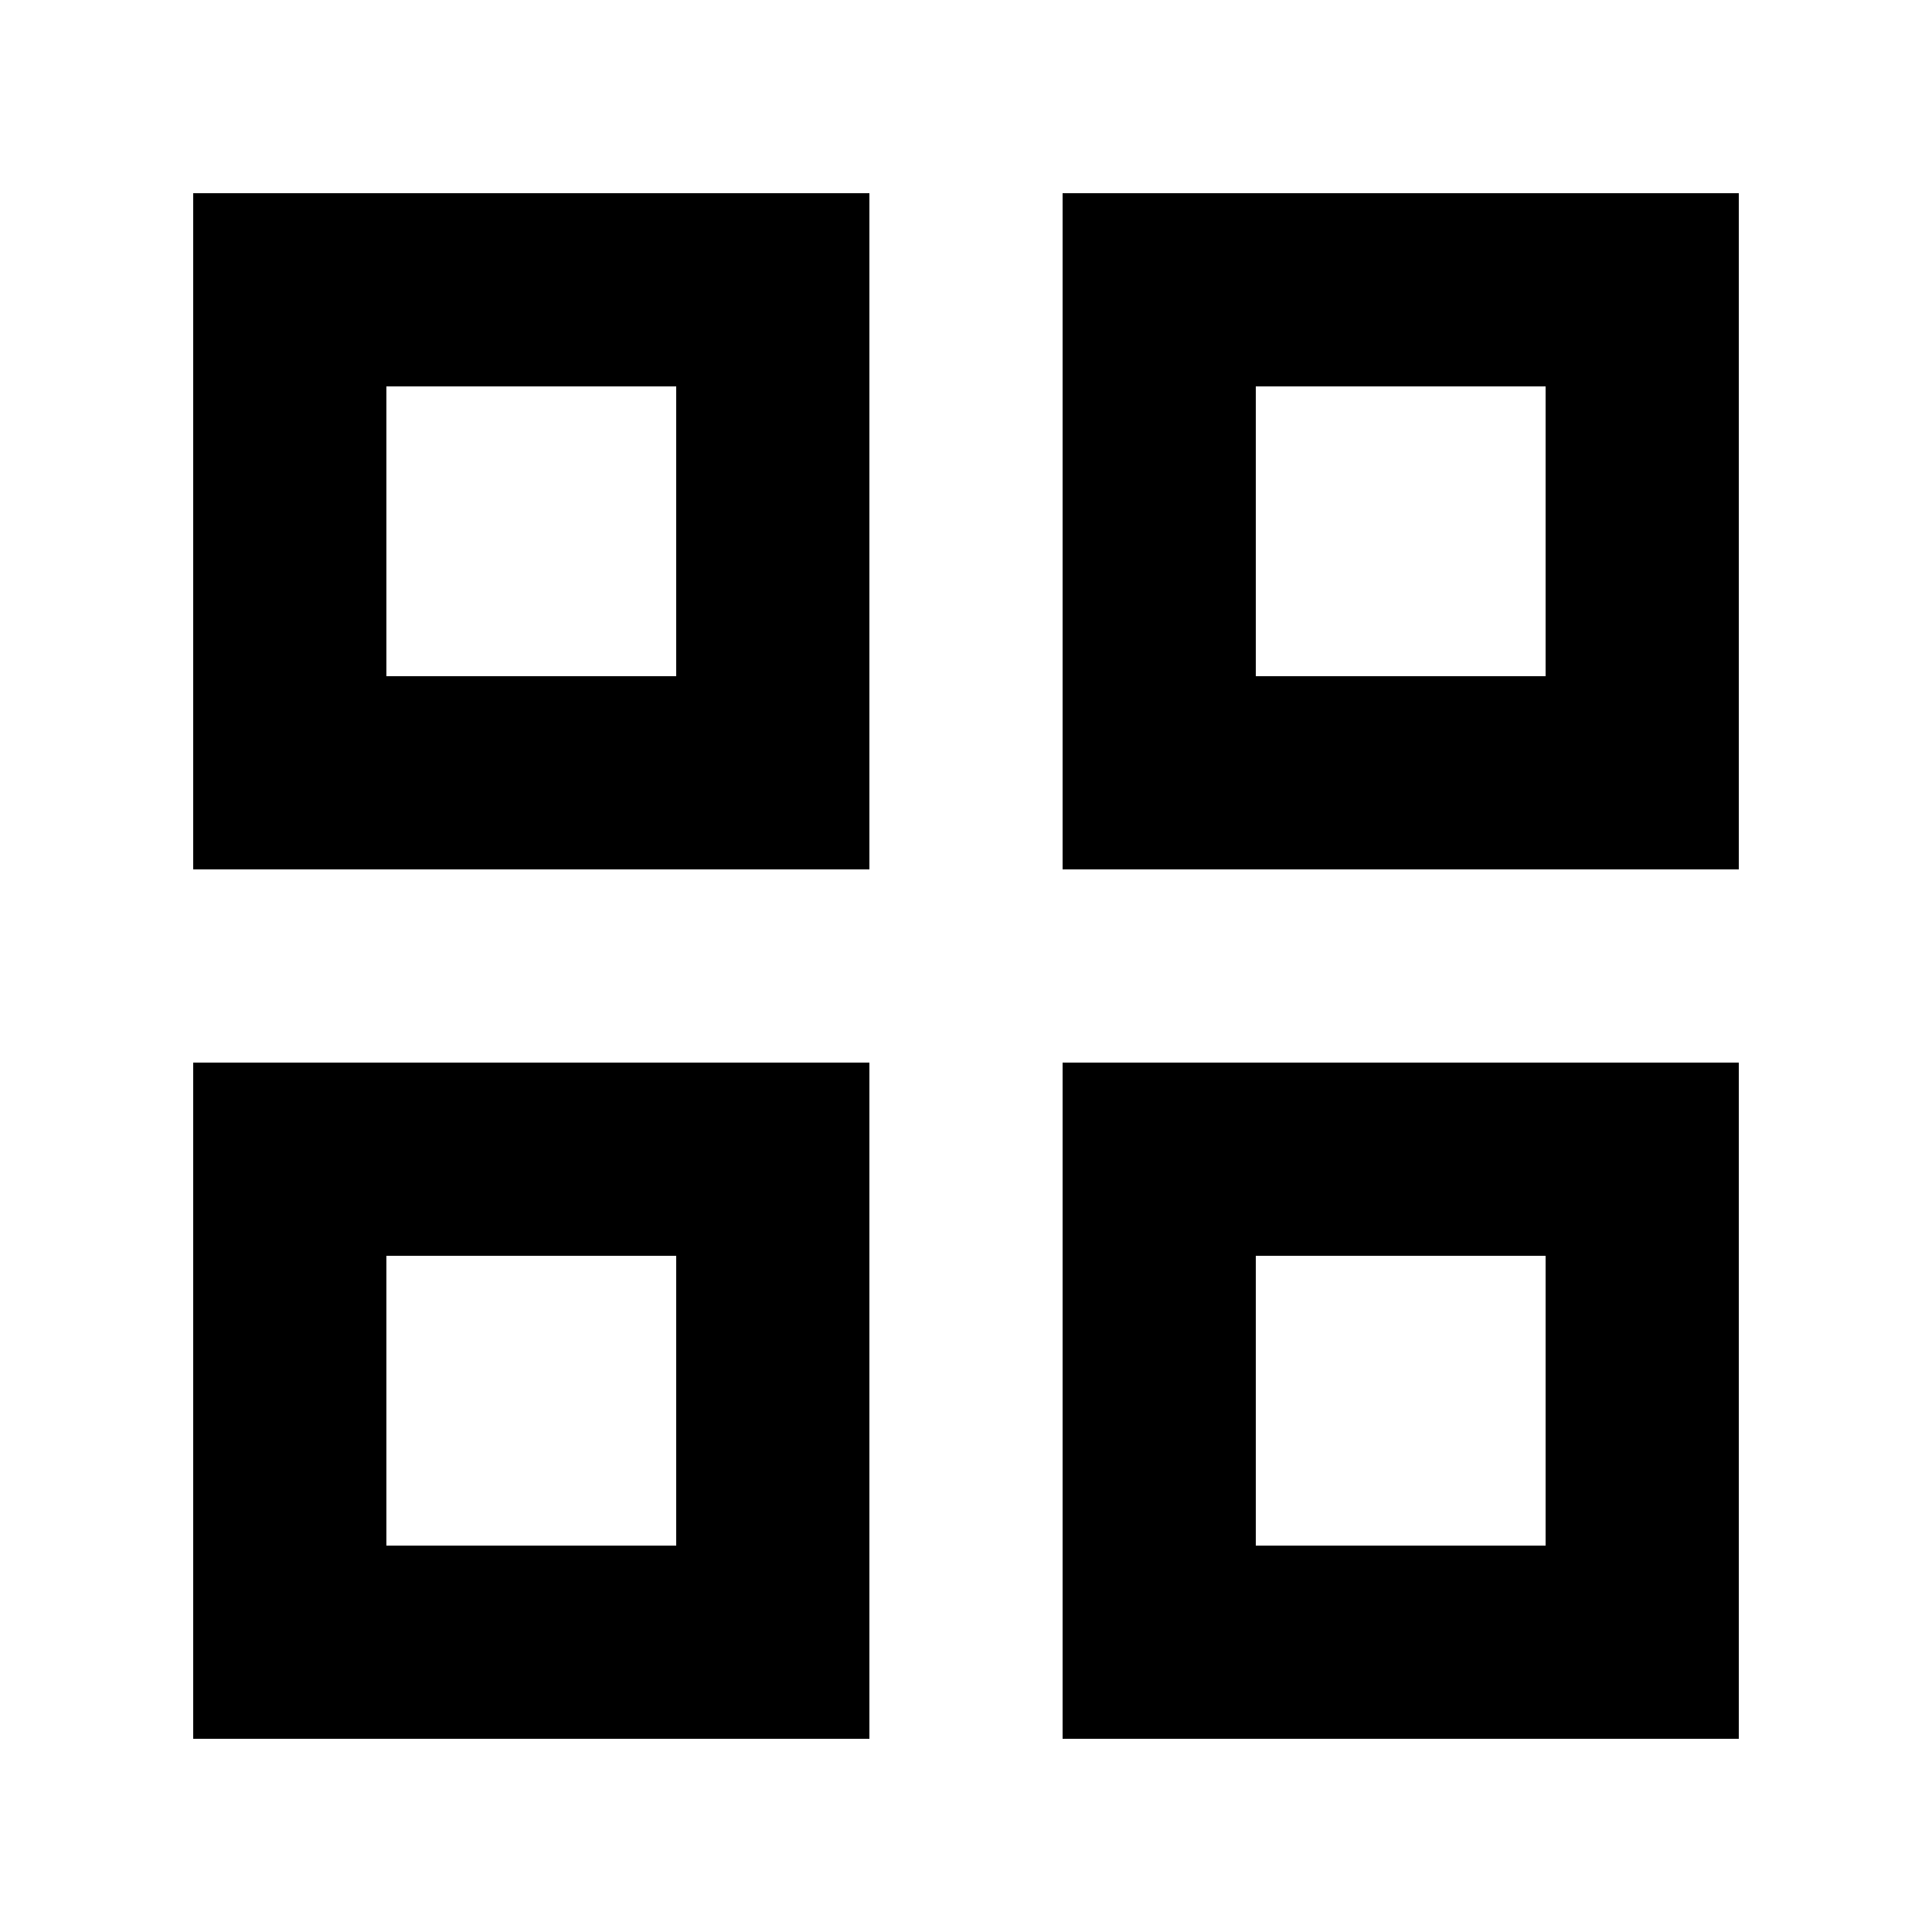
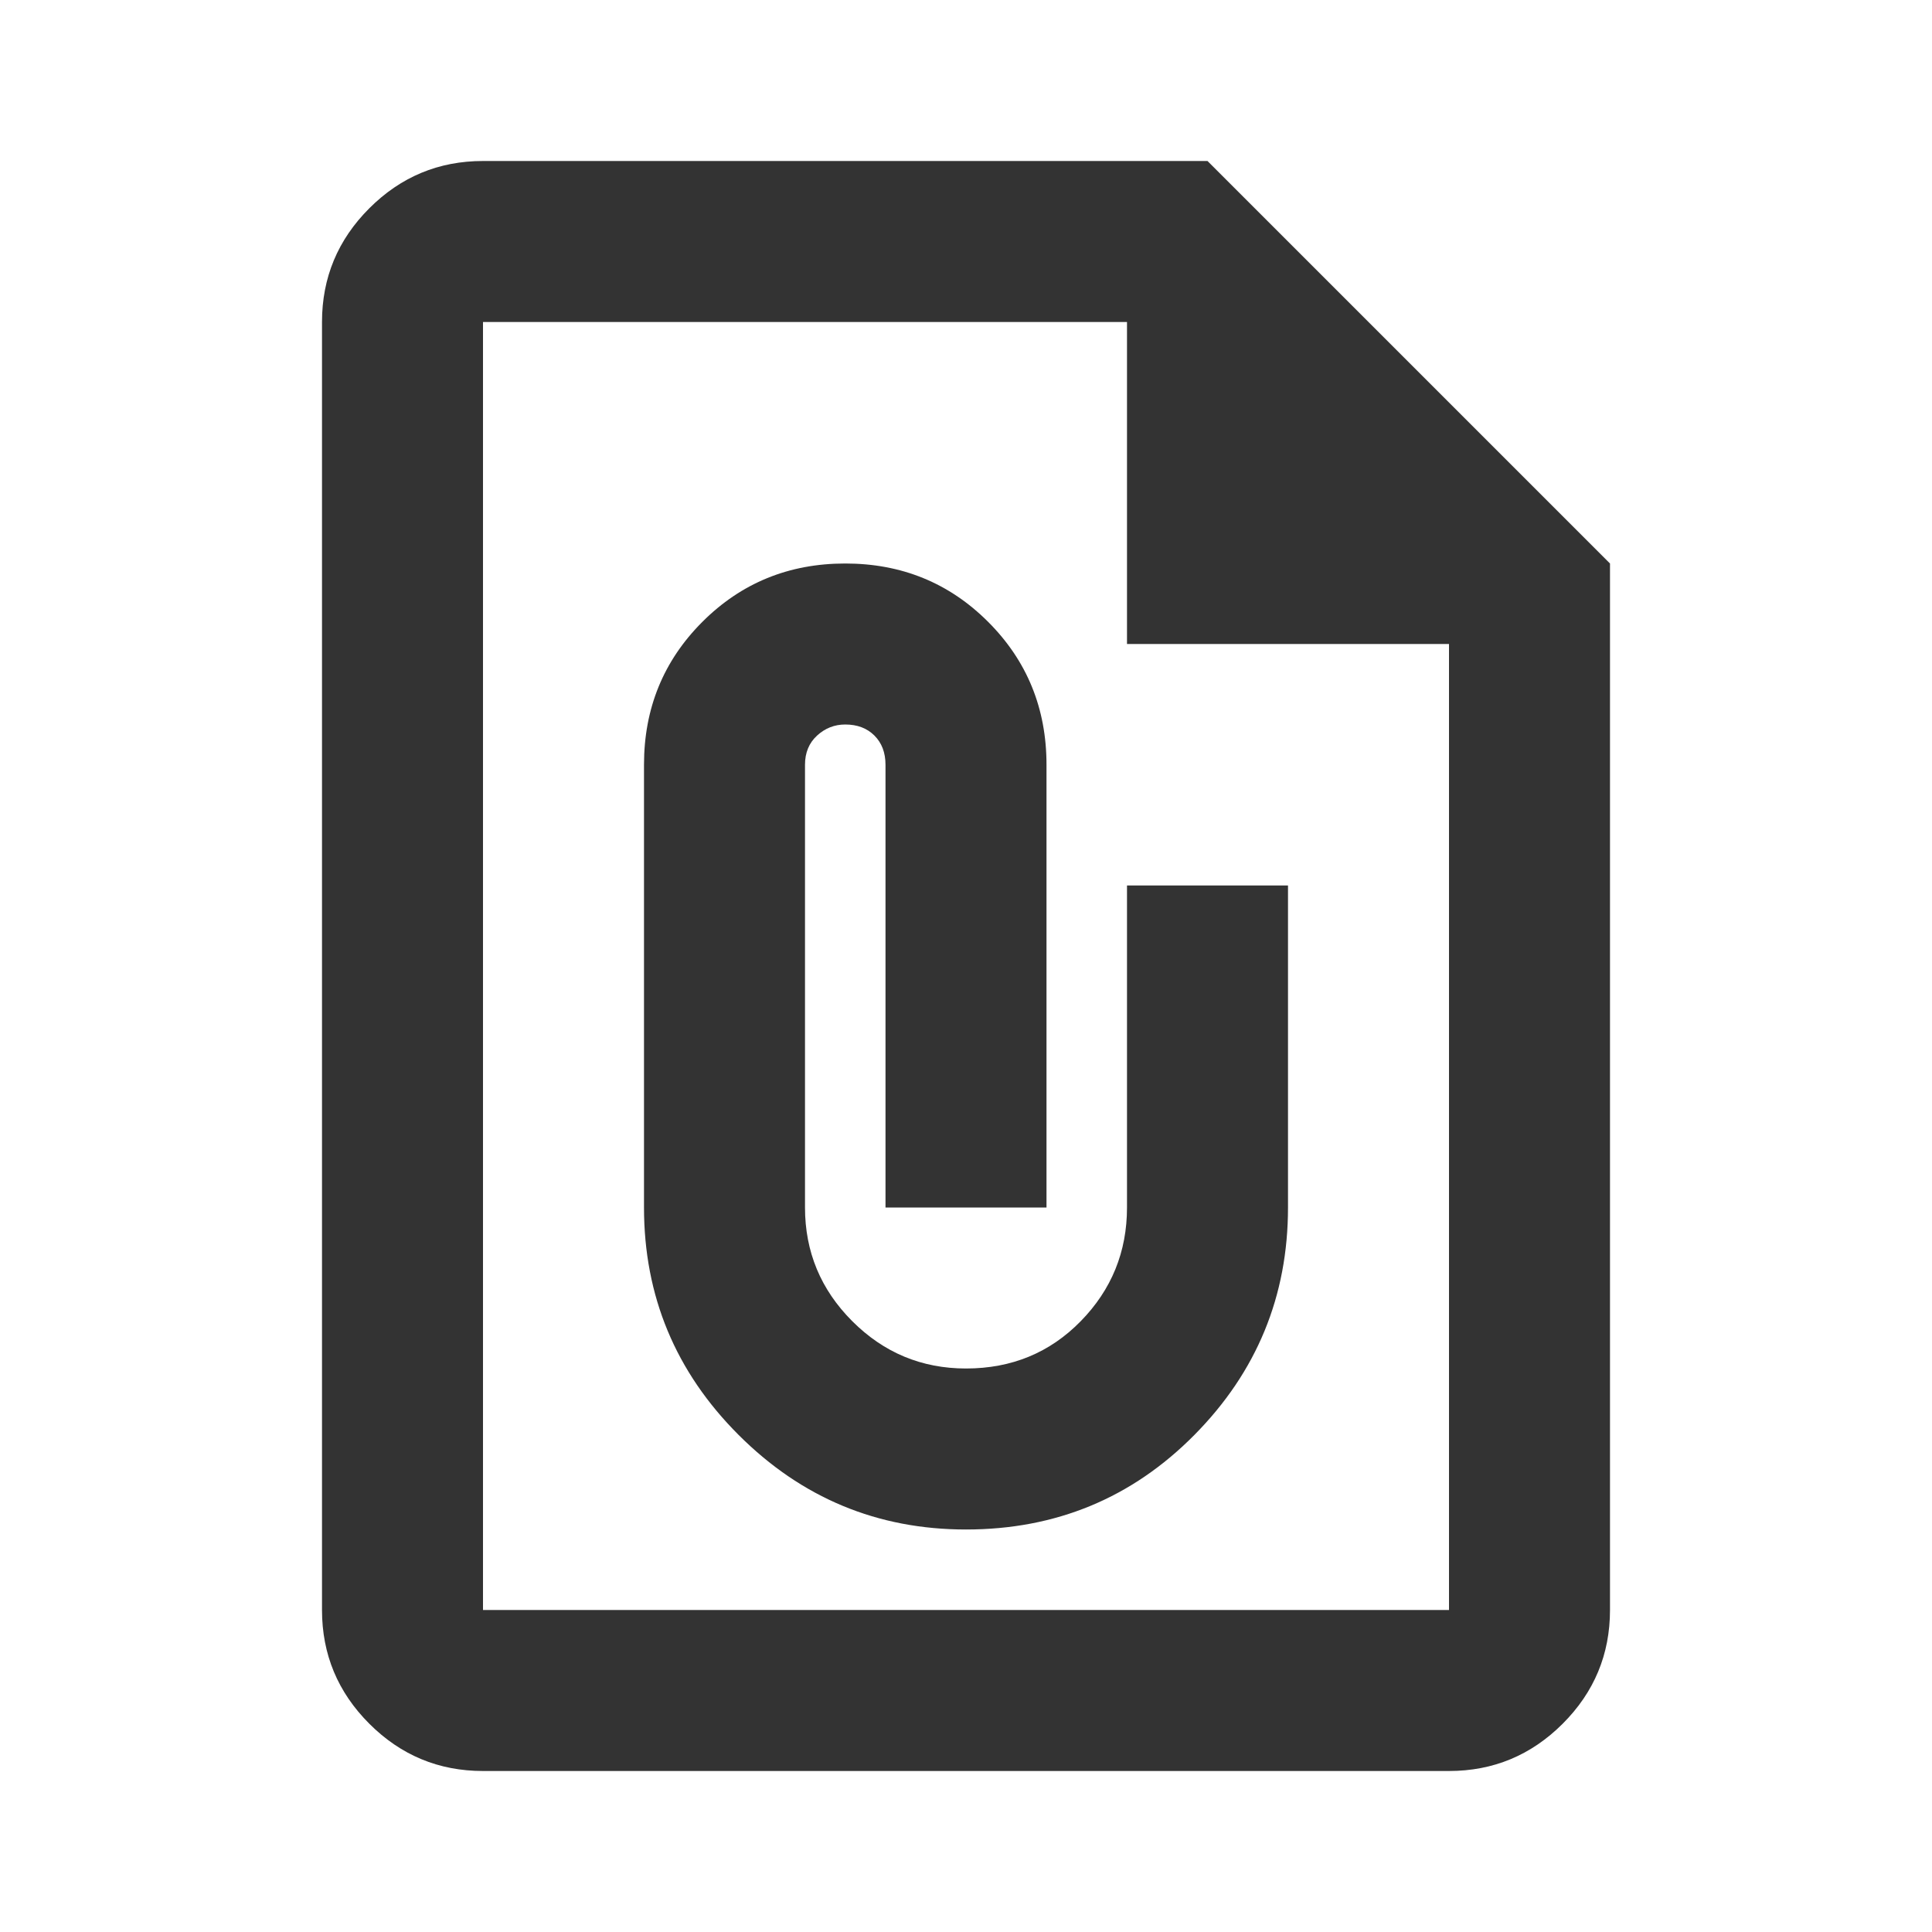
- <svg xmlns="http://www.w3.org/2000/svg" fill="#000000" width="800px" height="800px" viewBox="0 0 20 20">
-   <g>
-     <path d="M2,9H9V2H2ZM4,4H7V7H4Zm7-2V9h7V2Zm5,5H13V4h3ZM2,18H9V11H2Zm2-5H7v3H4Zm7,5h7V11H11Zm2-5h3v3H13Z" />
-   </g>
+ <svg xmlns="http://www.w3.org/2000/svg" height="24px" viewBox="0 -960 960 960" width="24px" fill="#333">
+   <path d="M240-80q-33 0-56.5-23.5T160-160v-640q0-33 23.5-56.5T240-880h360l200 200v520q0 33-23.5 56.5T720-80H240Zm0-80h480v-480H560v-160H240v640Zm240-40q67 0 113.5-47T640-360v-160h-80v160q0 33-23 56.5T480-280q-33 0-56.5-23.5T400-360v-220q0-9 6-14.5t14-5.5q9 0 14.5 5.5T440-580v220h80v-220q0-42-29-71t-71-29q-42 0-71 29t-29 71v220q0 66 47 113t113 47ZM240-800v160-160 640-640Z" />
</svg>
